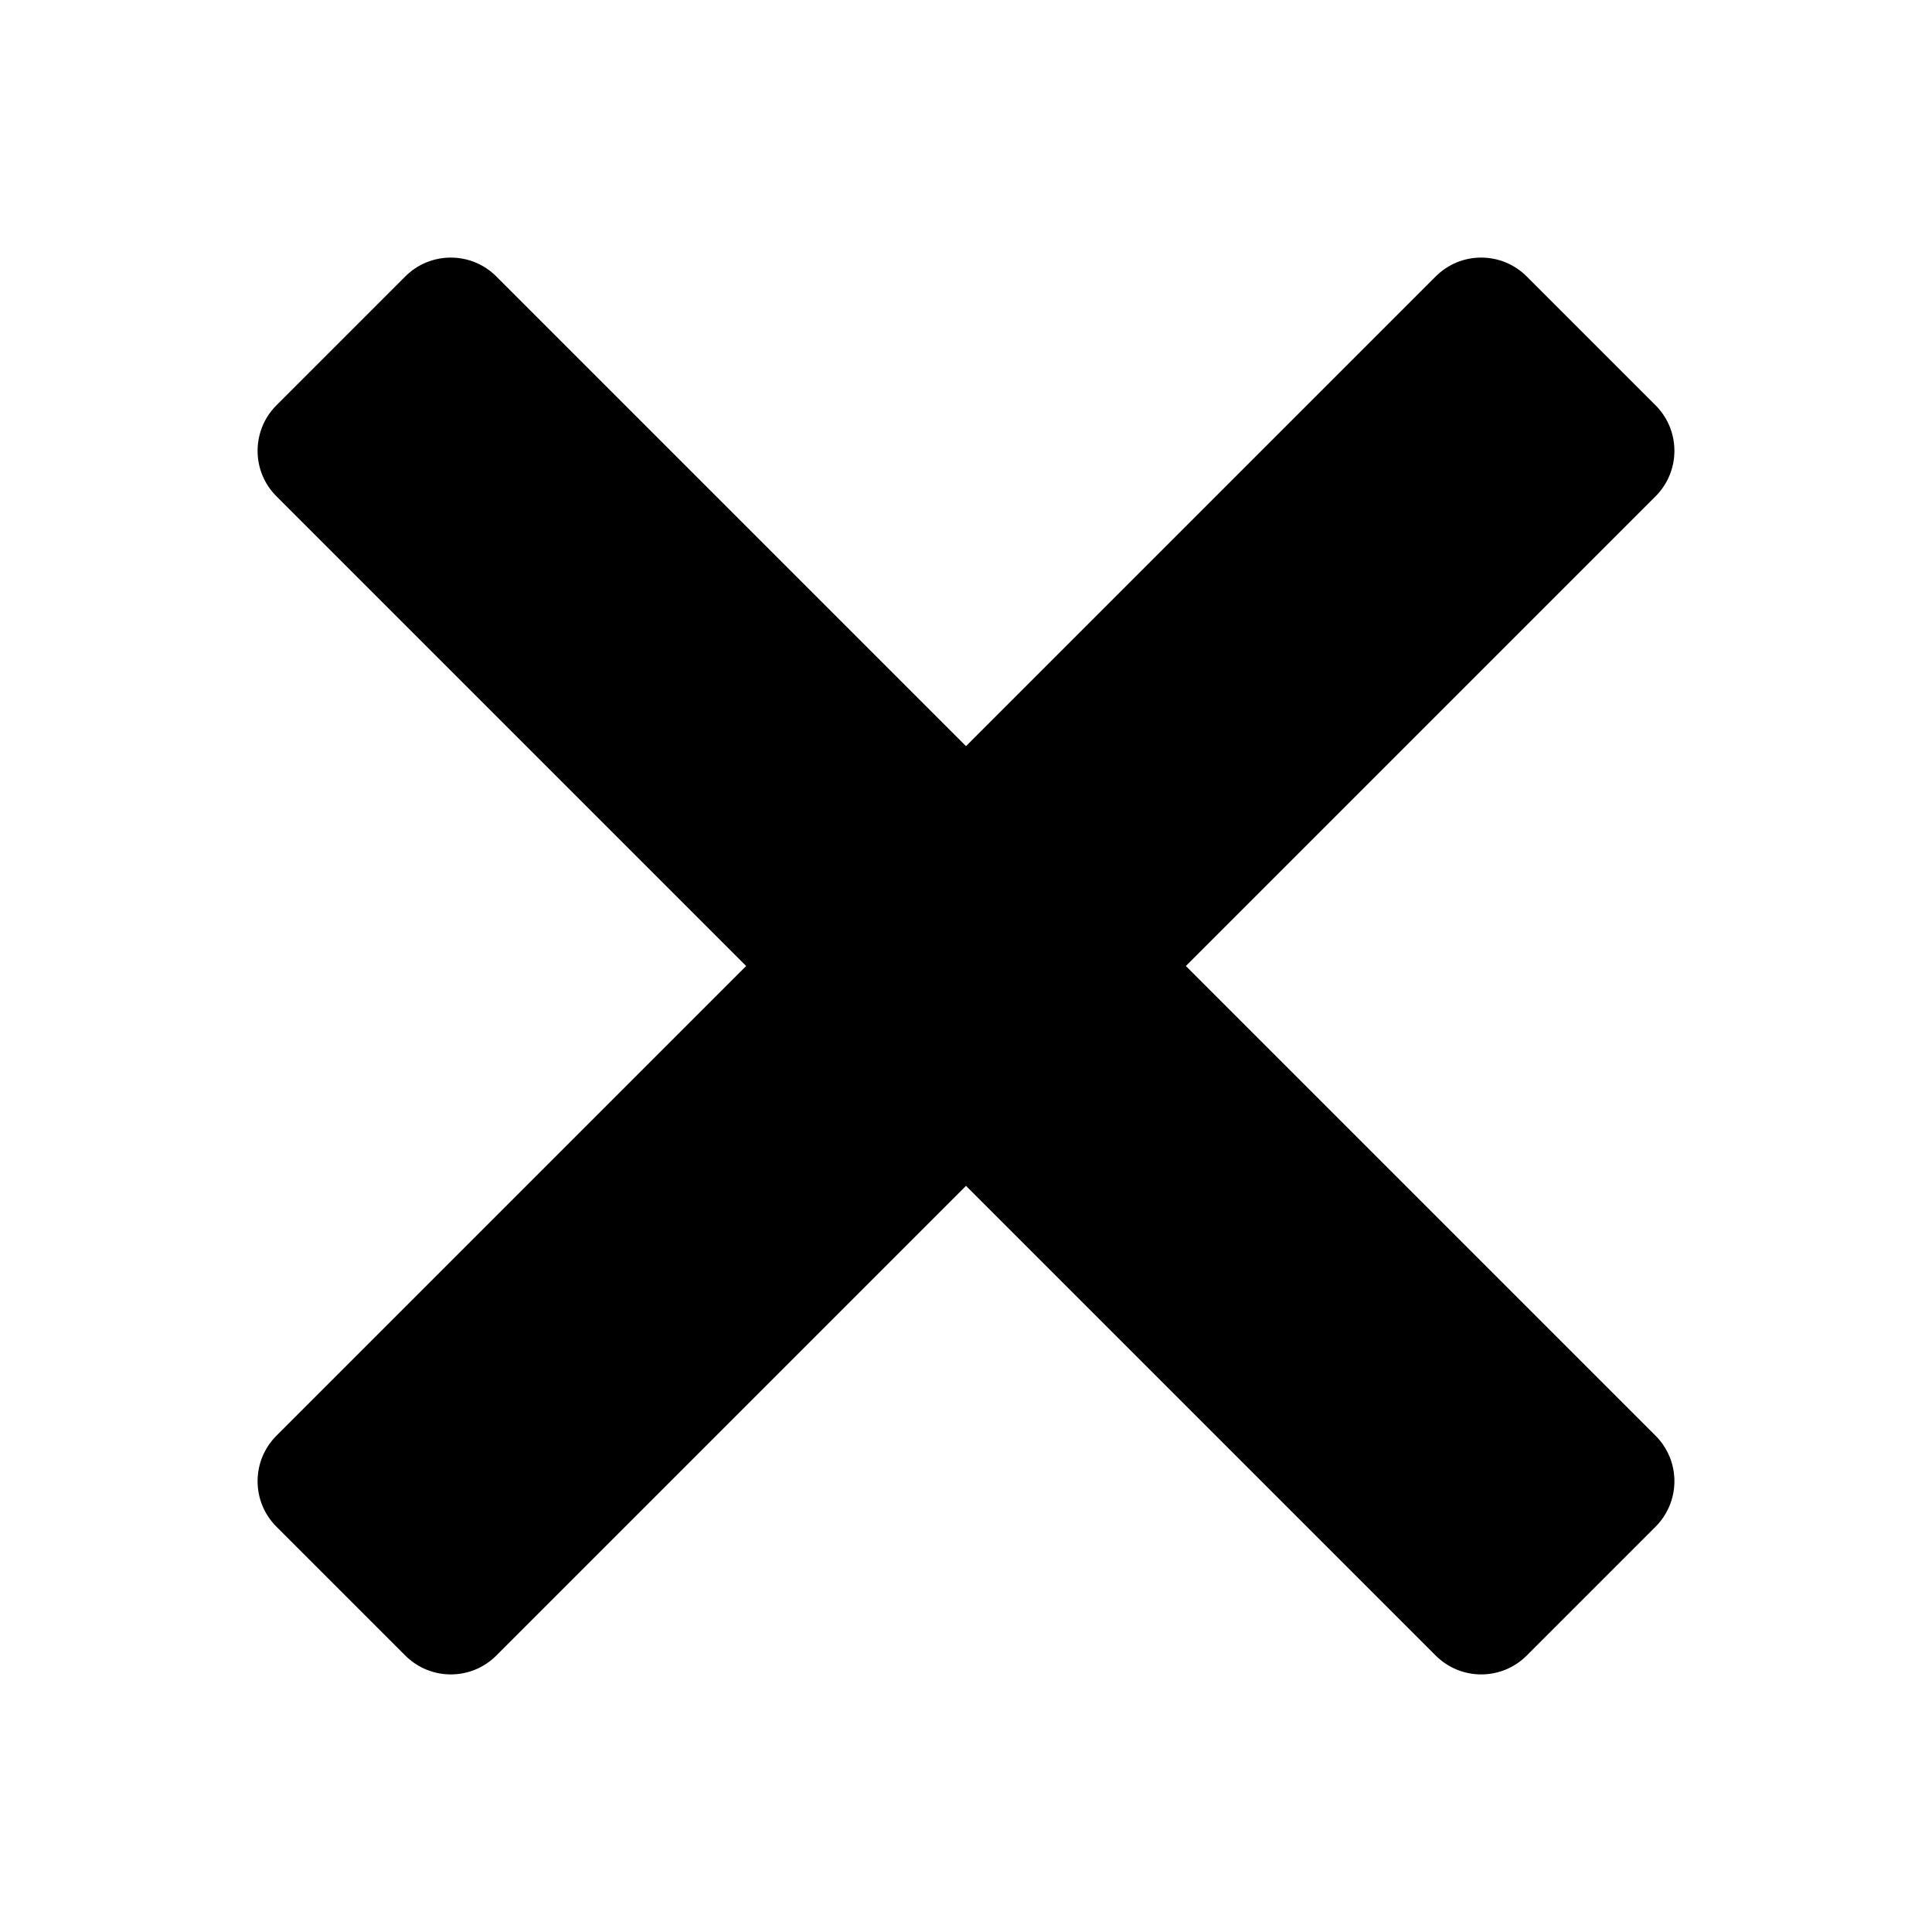
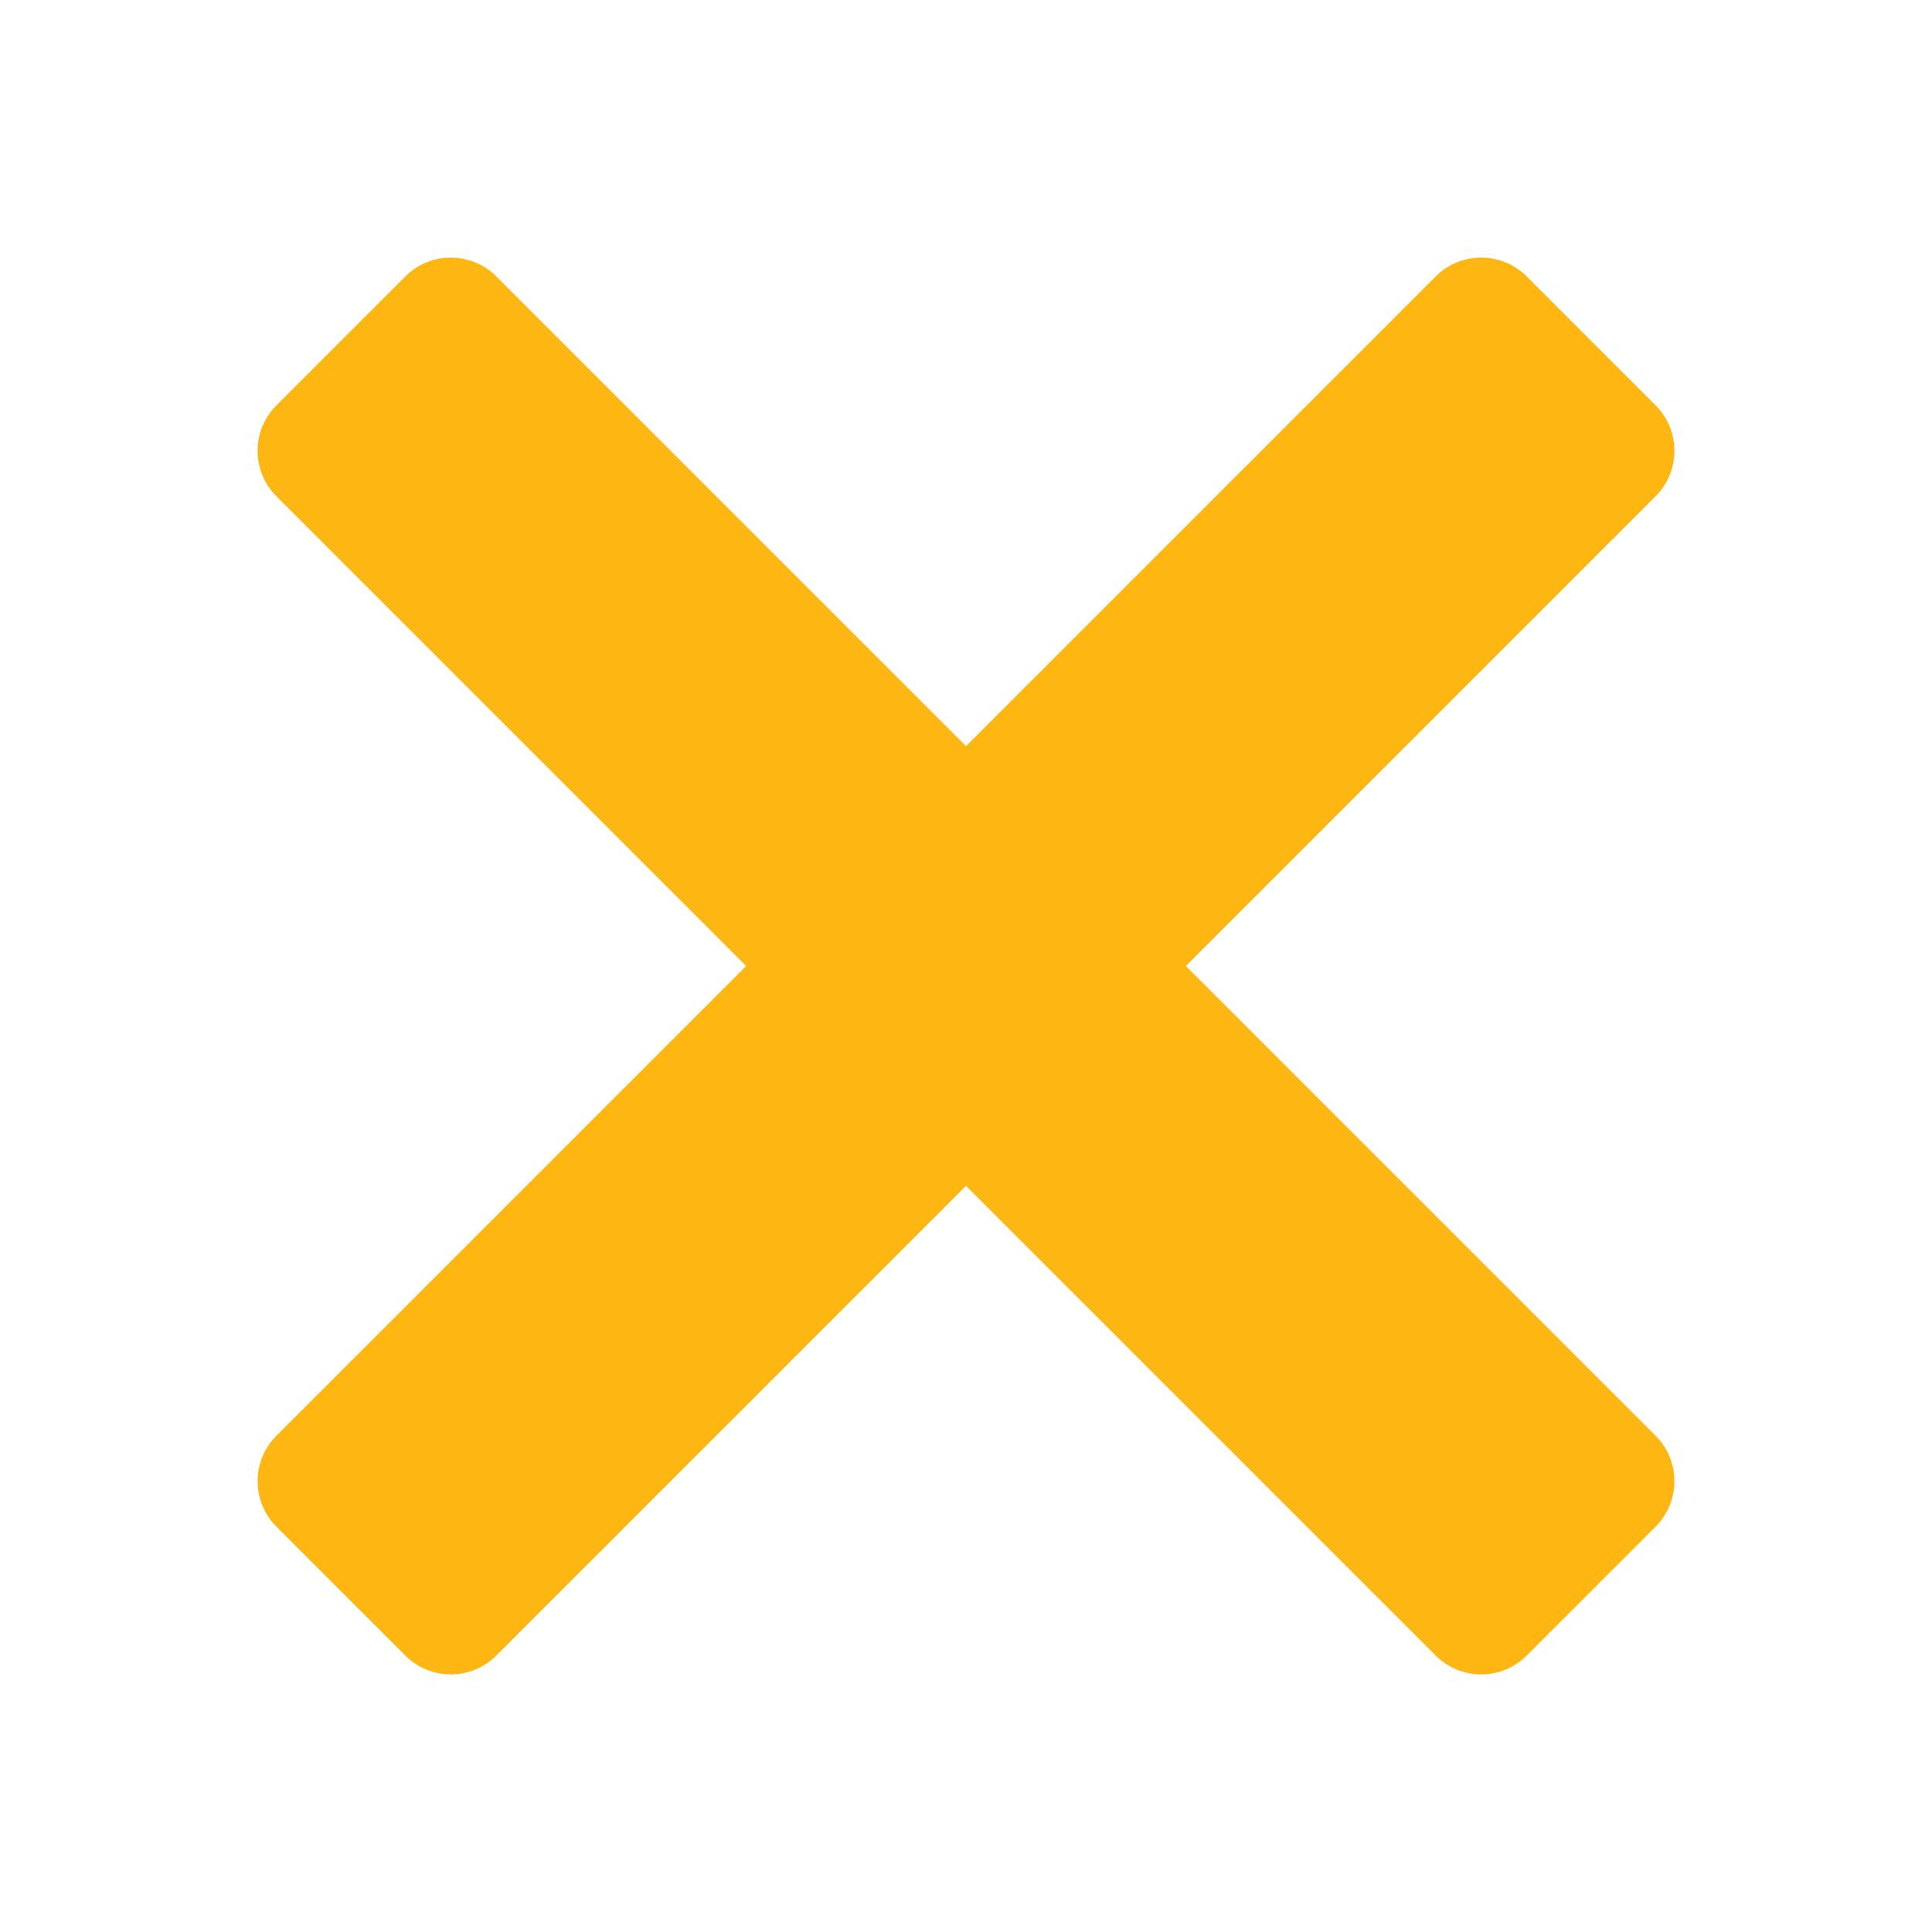
- <svg xmlns="http://www.w3.org/2000/svg" fill="#000000" viewBox="0 0 30 30" width="30px" height="30px">
+ <svg xmlns="http://www.w3.org/2000/svg" fill="#feb712" viewBox="0 0 30 30" width="30px" height="30px">
  <path d="M 7 4 C 6.744 4 6.488 4.097 6.293 4.293 L 4.293 6.293 C 3.902 6.684 3.902 7.317 4.293 7.707 L 11.586 15 L 4.293 22.293 C 3.902 22.684 3.902 23.317 4.293 23.707 L 6.293 25.707 C 6.684 26.098 7.317 26.098 7.707 25.707 L 15 18.414 L 22.293 25.707 C 22.683 26.098 23.317 26.098 23.707 25.707 L 25.707 23.707 C 26.098 23.316 26.098 22.683 25.707 22.293 L 18.414 15 L 25.707 7.707 C 26.098 7.317 26.098 6.683 25.707 6.293 L 23.707 4.293 C 23.316 3.902 22.683 3.902 22.293 4.293 L 15 11.586 L 7.707 4.293 C 7.512 4.097 7.256 4 7 4 z" />
</svg>
